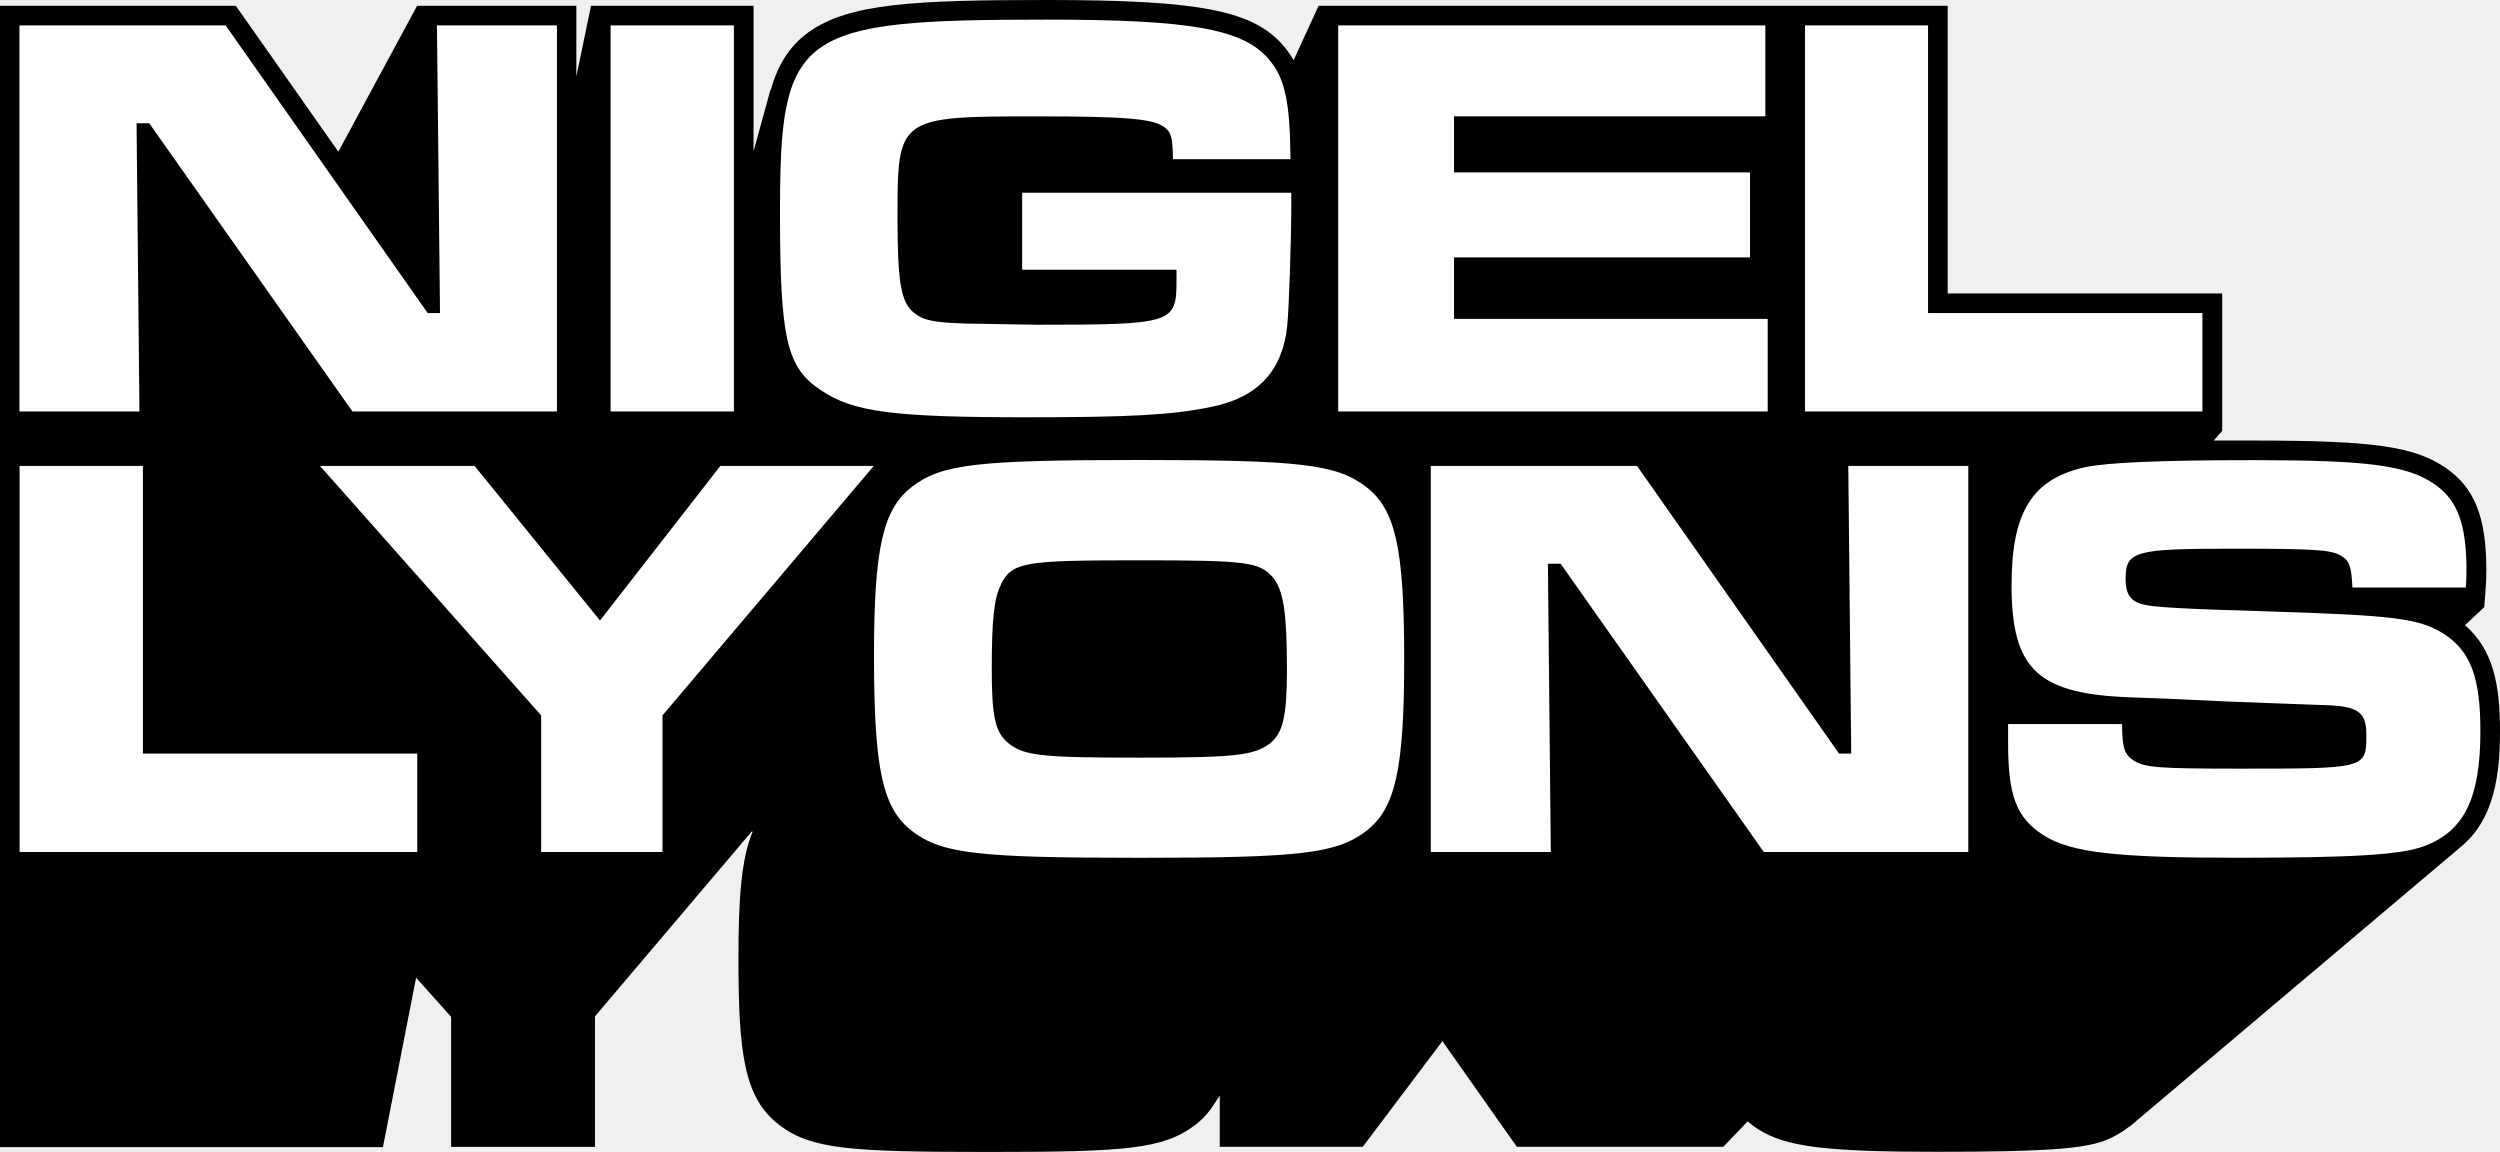
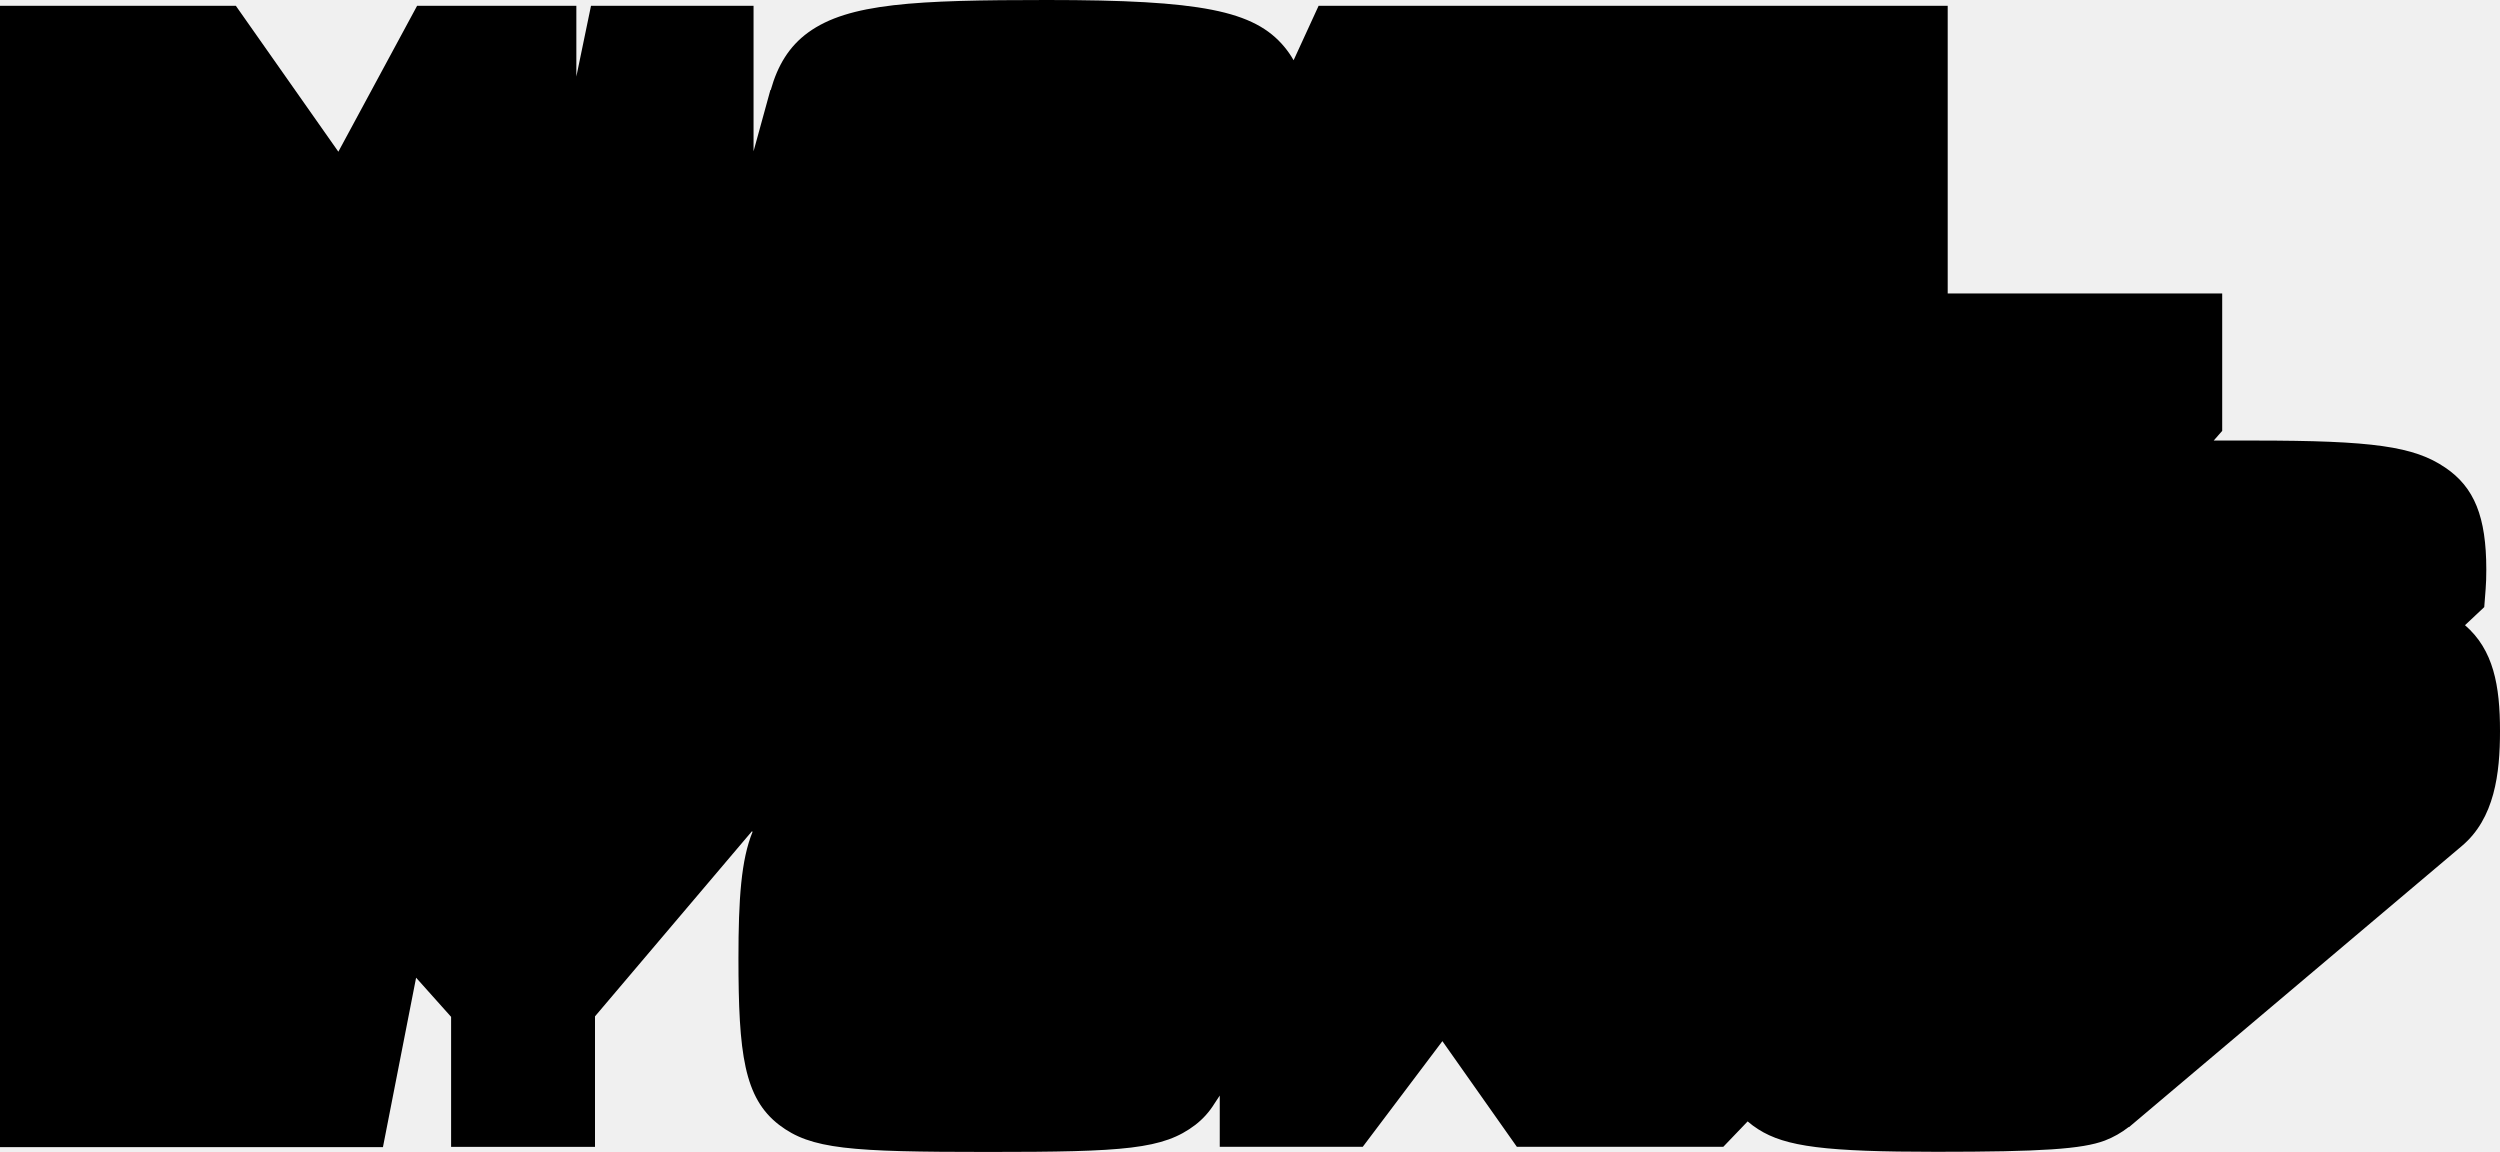
<svg class="logo" aria-labelledby="logo-title logo-desc" role="img" viewBox="0 0 500 230.39">
-   <path d="M500 146.21c0-9.09-1.29-16.24-7-21.17l3.85-3.62.28-3.62c.09-1.1.13-2.41.13-3.89 0-10.54-2.38-16.45-8.21-20.39-6.24-4.25-14.46-5.41-38.2-5.41h-8.11l1.7-1.93V58.69h-54.9V1.16H263.72l-5 10.89a18.3 18.3 0 0 0-1.85-2.68C250.82 2.11 240.18 0 209.41 0c-26.36 0-39.66.64-47.74 6.47-3.89 2.82-6.15 6.66-7.52 11.53h-.07l-3.37 12.26V1.16H118.2l-2.93 14.15V1.16H83.42L67.67 30.34 47.17 1.16H0v228.26h76.59l6.63-33.88 7 7.83v26H119v-26.1l31.37-37 .15.08c-2.29 5.57-2.83 13.46-2.83 25.3 0 19.09 1.13 27.94 8.14 33.33 6.39 4.88 14.11 5.41 41.82 5.41 27.38 0 35-.53 41.41-5.41a15.84 15.84 0 0 0 3.81-4.23l1.08-1.64v10.25h28.6l15.93-21.13 14.89 21.13h41.29l4.87-5.08a17.06 17.06 0 0 0 2.13 1.58c5.47 3.49 13.46 4.5 35.61 4.5 21 0 29.16-.54 33.7-2.25a18.27 18.27 0 0 0 4.76-2.7h.09l66.5-56.17c6.62-5.54 7.68-14.55 7.68-23.03z" />
-   <path d="M45.13 5.084l40.41 57.53H88l-.61-57.53h24v77.21h-40.9l-40.64-57.64h-2.54l.58 57.64h-24V5.084zm101.65 0v77.21h-24.66V5.084zm111.48 33.46v2.08c0 7.64-.46 20.84-.81 24.54-.93 9-5.91 14.35-15.17 16.21-7.87 1.62-16 2.08-36.92 2.08-26.51 0-34.73-1-41.21-5.44-6.83-4.51-8.15-10.19-8.15-35.54 0-36.11 3.36-38.55 53.37-38.55 28.71 0 39.36 1.86 44.45 8 3.24 3.82 4.17 8.57 4.28 19.91h-23.5c-.11-4.51-.34-5.44-1.85-6.48-2.31-1.62-7.75-2.08-25.35-2.08-27.78 0-27.9.11-27.9 20.14 0 13.08.7 17 3.24 19.1 2 1.62 4.06 2 10.65 2.2l13.78.23c27.43 0 28.13-.23 28.13-8.8v-2.2h-30.87v-15.4zm94.81-33.46v18.18H290.8v11.22H350v17h-59.2v12.29h62.74v18.52h-85.9V5.084zm32.54 0v57.53h54.87v19.68H361V5.084zM28.58 93.19v57.53h54.87v19.68H3.92V93.19zm66.34 0L120 124.1l24.07-30.91h30.68l-42.25 49.89v27.32h-24.27v-27.32L64 93.19zm178.28 4.17c5.9 4.51 7.64 12.27 7.64 34.38 0 22.11-1.74 30-7.64 34.49-5.9 4.49-13.2 5.33-45.15 5.33-32.53 0-39.71-.81-45.61-5.33-5.9-4.52-7.64-12.27-7.64-35 0-21.53 1.74-29.4 7.64-33.91 5.9-4.51 13.08-5.32 45.38-5.32 32.3 0 39.47.84 45.38 5.36zm-73 19.56c-1.39 2.66-1.85 7.06-1.85 16.9 0 9.61.69 12.73 3.47 14.93 3.13 2.43 6.83 2.78 26.28 2.78 18.87 0 22.69-.46 25.81-2.78 2.67-2.08 3.48-5.44 3.48-14.81 0-11.46-.7-15.86-2.78-18.41-2.66-3.13-5.21-3.47-26.74-3.47-23.2 0-25.4.34-27.72 4.86zm127.21-23.73l40.4 57.53h2.43l-.58-57.53h24v77.21h-40.9l-40.63-57.65h-2.55l.58 57.65h-24V93.19zm97.01 51.63c0 4.63.46 6.13 2.32 7.29 2.2 1.39 4.74 1.62 21.3 1.62 25.23 0 25.23 0 25.23-6.83 0-4.63-1.73-5.79-9.26-5.9l-18.52-.7-12.5-.58-6.25-.23c-19.1-.58-24.43-5.44-24.43-22.45 0-14.71 4.17-21.3 14.82-23.62 4.51-.93 15.16-1.39 33.68-1.39 22.46 0 30.56 1 36 4.75 4.63 3.12 6.48 8 6.48 17.13 0 .46 0 2.08-.12 3.59h-22.68c-.23-4.29-.57-5.33-2.31-6.37-2-1.16-4.86-1.39-21.53-1.39-19.91 0-21.53.47-21.53 6.14 0 2.89 1 4.4 3.47 5 2.08.57 8.45.92 24.77 1.39 25.47.8 30.45 1.38 35.42 4.51 5.33 3.47 7.3 8.68 7.3 19.45 0 13.42-3.24 20-11.23 23-4.63 1.74-14.36 2.32-37.39 2.32-24 0-33.34-1-38.78-4.52-5.44-3.52-7.06-7.87-7.06-18.52v-3.7z" fill="#fff" />
+   <path d="M500 146.21c0-9.09-1.29-16.24-7-21.17l3.85-3.62.28-3.62c.09-1.1.13-2.41.13-3.89 0-10.54-2.38-16.45-8.21-20.39-6.24-4.25-14.46-5.41-38.2-5.41h-8.11l1.7-1.93V58.69h-54.9V1.16H263.72l-5 10.89a18.3 18.3 0 0 0-1.85-2.68C250.82 2.11 240.18 0 209.41 0c-26.36 0-39.66.64-47.74 6.47-3.89 2.82-6.15 6.66-7.52 11.53h-.07l-3.37 12.26V1.16H118.2l-2.93 14.15V1.16H83.42L67.67 30.34 47.17 1.16H0v228.26h76.59l6.63-33.88 7 7.83v26H119v-26.1l31.37-37 .15.08c-2.29 5.57-2.83 13.46-2.83 25.3 0 19.09 1.13 27.94 8.14 33.33 6.39 4.88 14.11 5.41 41.82 5.41 27.38 0 35-.53 41.41-5.41a15.84 15.84 0 0 0 3.81-4.23l1.08-1.64v10.25h28.6l15.93-21.13 14.89 21.13h41.29l4.87-5.08a17.06 17.06 0 0 0 2.13 1.58c5.47 3.49 13.46 4.5 35.61 4.5 21 0 29.16-.54 33.7-2.25a18.27 18.27 0 0 0 4.76-2.7h.09l66.5-56.17c6.62-5.54 7.68-14.55 7.68-23.03z" class="svg-fill--color__0" />
+   <path class="svg-fill--color__8" d="M45.13 5.084l40.41 57.53H88l-.61-57.53h24v77.21h-40.9l-40.64-57.64h-2.54l.58 57.64h-24V5.084zm101.65 0v77.21h-24.66V5.084zm111.48 33.46v2.08c0 7.64-.46 20.84-.81 24.54-.93 9-5.91 14.35-15.17 16.21-7.87 1.62-16 2.08-36.92 2.08-26.51 0-34.73-1-41.21-5.44-6.83-4.51-8.15-10.19-8.15-35.54 0-36.11 3.36-38.55 53.37-38.55 28.71 0 39.36 1.86 44.45 8 3.24 3.82 4.17 8.57 4.28 19.91h-23.5c-.11-4.51-.34-5.44-1.85-6.48-2.31-1.62-7.75-2.08-25.35-2.08-27.78 0-27.9.11-27.9 20.14 0 13.08.7 17 3.24 19.1 2 1.62 4.06 2 10.65 2.2l13.78.23c27.43 0 28.13-.23 28.13-8.8v-2.2h-30.87v-15.4zm94.81-33.46v18.18H290.8v11.22H350v17h-59.2v12.29h62.74v18.52h-85.9V5.084zm32.54 0v57.53h54.87v19.68H361V5.084zM28.58 93.19v57.53h54.87v19.68H3.92V93.19zm66.34 0L120 124.1l24.07-30.91h30.68l-42.25 49.89v27.32h-24.27v-27.32L64 93.19zm178.28 4.17c5.9 4.51 7.64 12.27 7.64 34.38 0 22.11-1.74 30-7.64 34.49-5.9 4.49-13.2 5.33-45.15 5.33-32.53 0-39.71-.81-45.61-5.33-5.9-4.52-7.64-12.27-7.64-35 0-21.53 1.74-29.4 7.64-33.91 5.9-4.51 13.08-5.32 45.38-5.32 32.3 0 39.47.84 45.38 5.36zm-73 19.56c-1.39 2.66-1.85 7.06-1.85 16.9 0 9.61.69 12.73 3.47 14.93 3.13 2.43 6.83 2.78 26.28 2.78 18.87 0 22.69-.46 25.81-2.78 2.67-2.08 3.48-5.44 3.48-14.81 0-11.46-.7-15.86-2.78-18.41-2.66-3.13-5.21-3.47-26.74-3.47-23.2 0-25.4.34-27.72 4.86zm127.21-23.73l40.4 57.53h2.43l-.58-57.53h24v77.21h-40.9l-40.63-57.65h-2.55l.58 57.65h-24V93.19zm97.01 51.63c0 4.63.46 6.13 2.32 7.29 2.2 1.39 4.74 1.62 21.3 1.62 25.23 0 25.23 0 25.23-6.83 0-4.63-1.73-5.79-9.26-5.9l-18.52-.7-12.5-.58-6.25-.23c-19.1-.58-24.43-5.44-24.43-22.45 0-14.71 4.17-21.3 14.82-23.62 4.51-.93 15.16-1.39 33.68-1.39 22.46 0 30.56 1 36 4.75 4.63 3.12 6.48 8 6.48 17.13 0 .46 0 2.08-.12 3.59h-22.68c-.23-4.29-.57-5.33-2.31-6.37-2-1.16-4.86-1.39-21.53-1.39-19.91 0-21.53.47-21.53 6.14 0 2.89 1 4.4 3.47 5 2.08.57 8.45.92 24.77 1.39 25.47.8 30.45 1.38 35.42 4.51 5.33 3.47 7.3 8.68 7.3 19.45 0 13.42-3.24 20-11.23 23-4.63 1.74-14.36 2.32-37.39 2.32-24 0-33.34-1-38.78-4.52-5.44-3.52-7.06-7.87-7.06-18.52v-3.7z" />
</svg>
